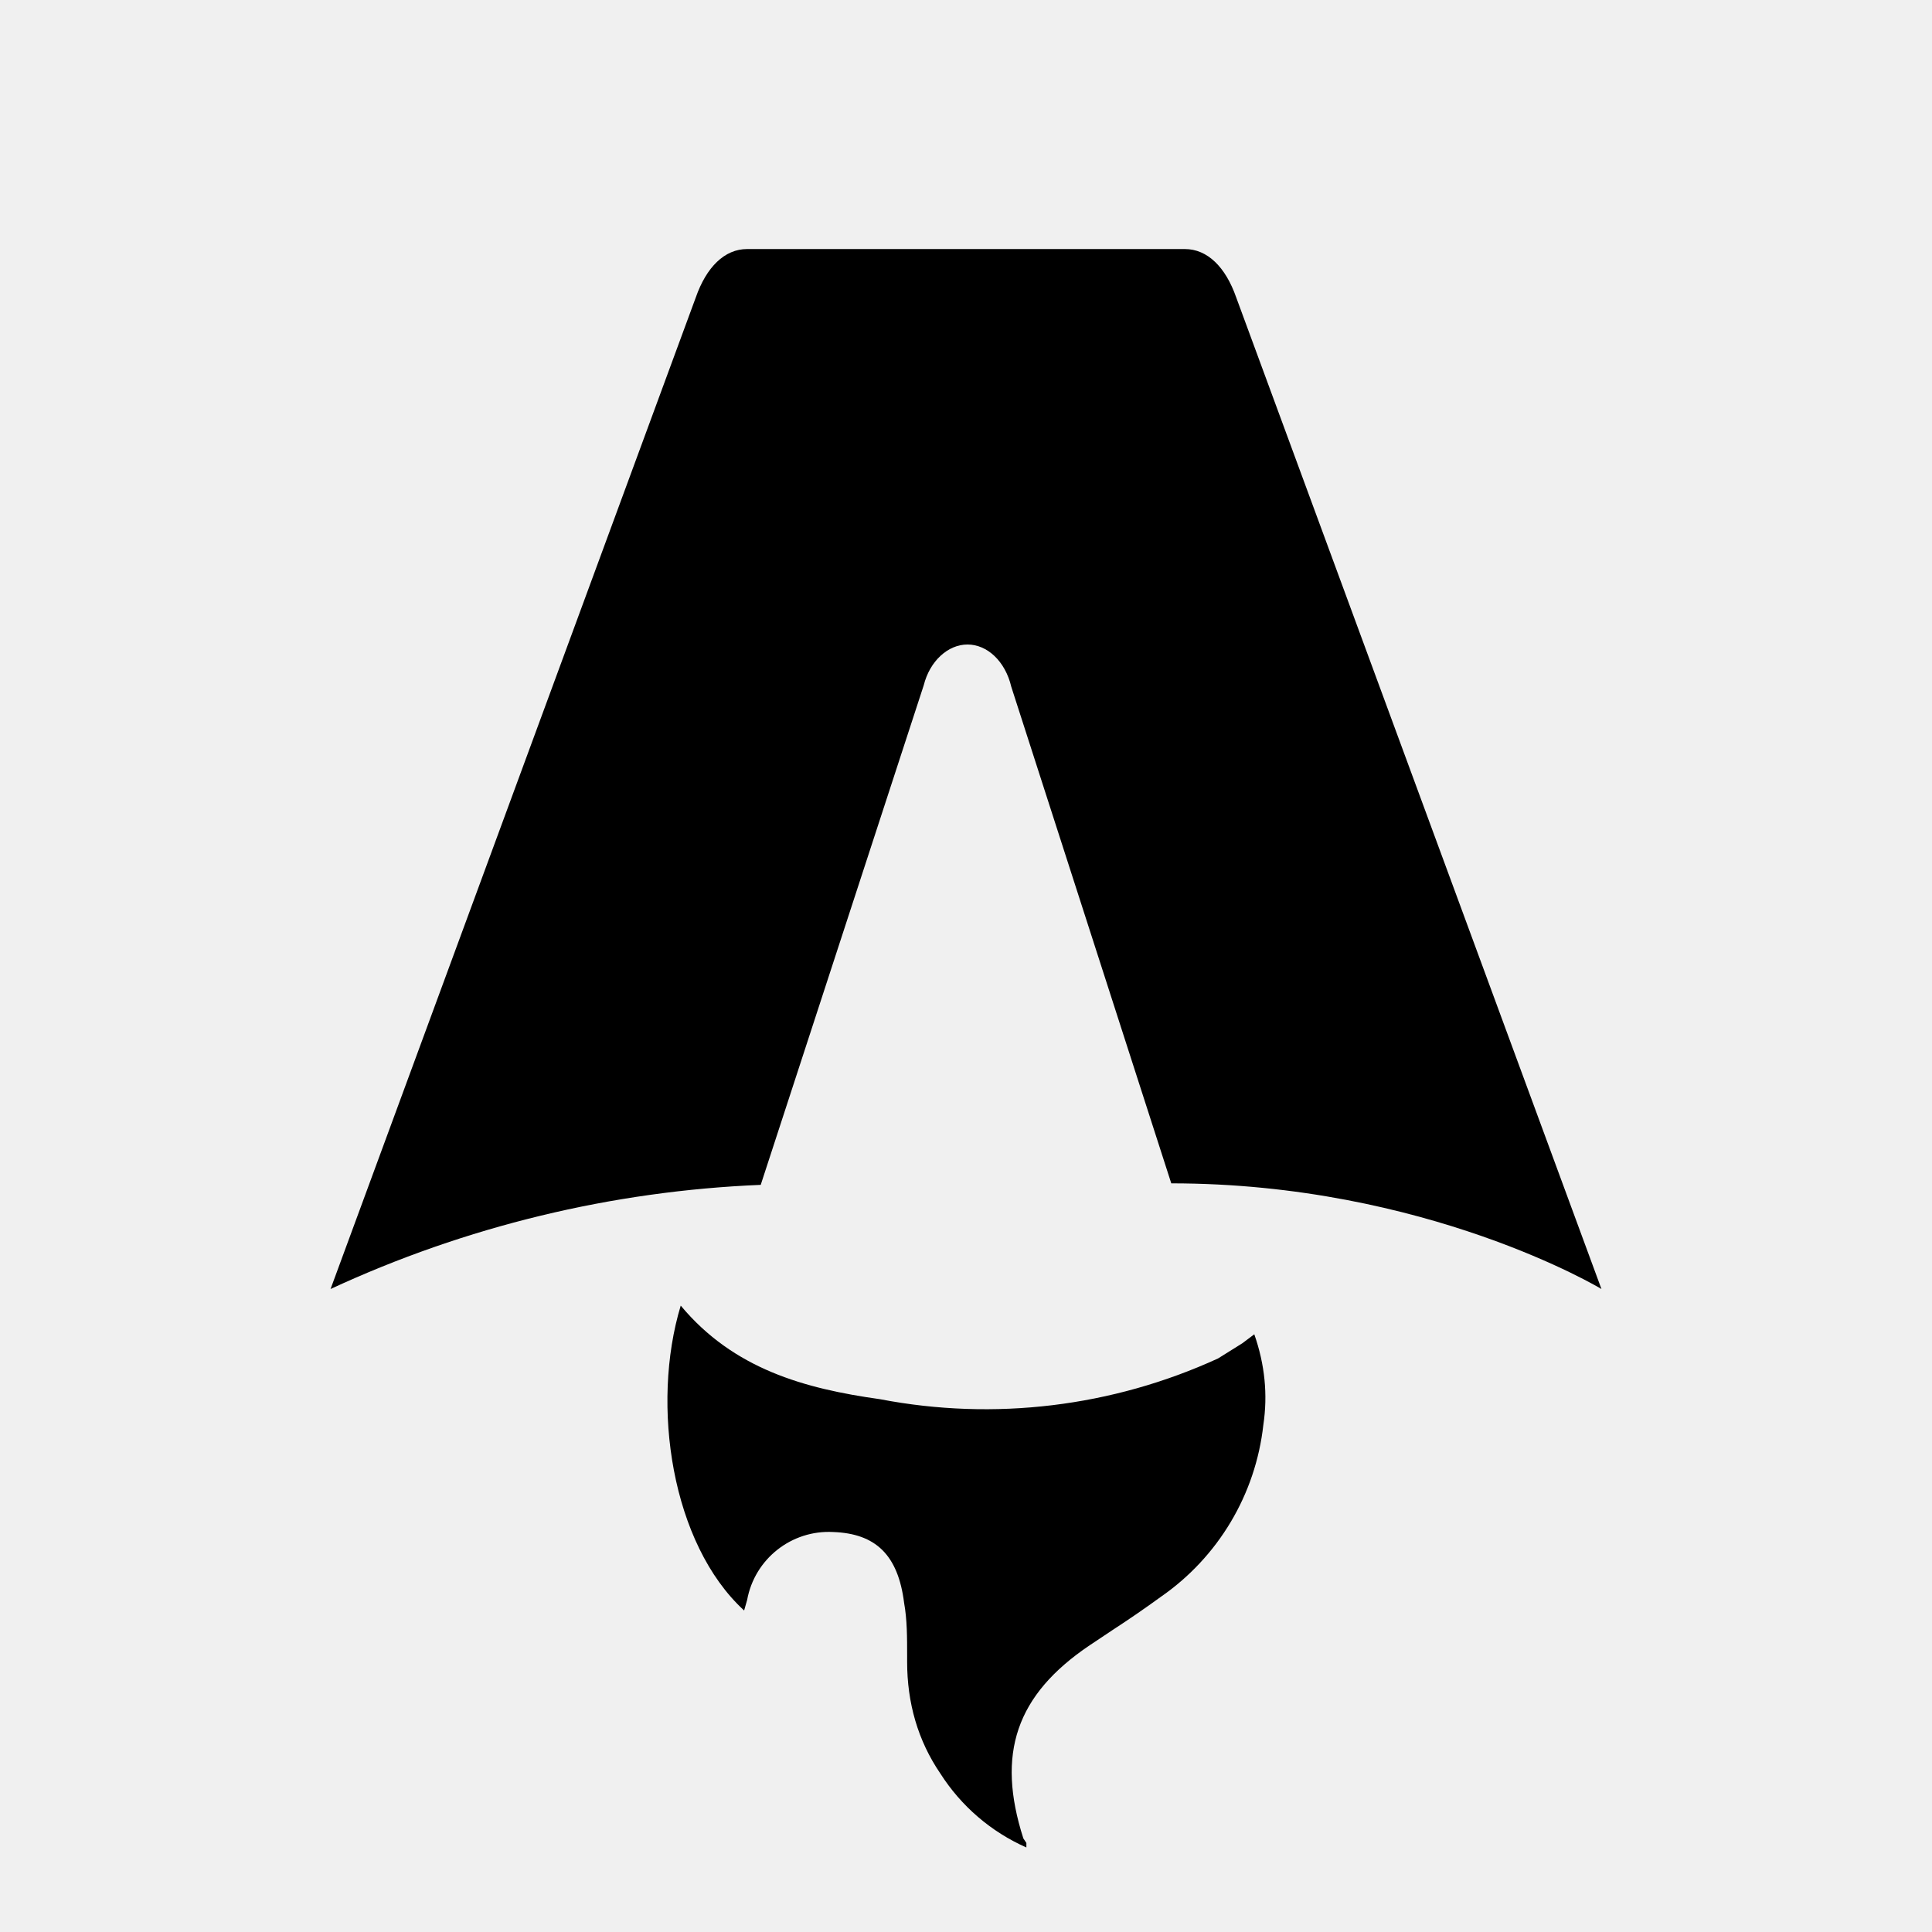
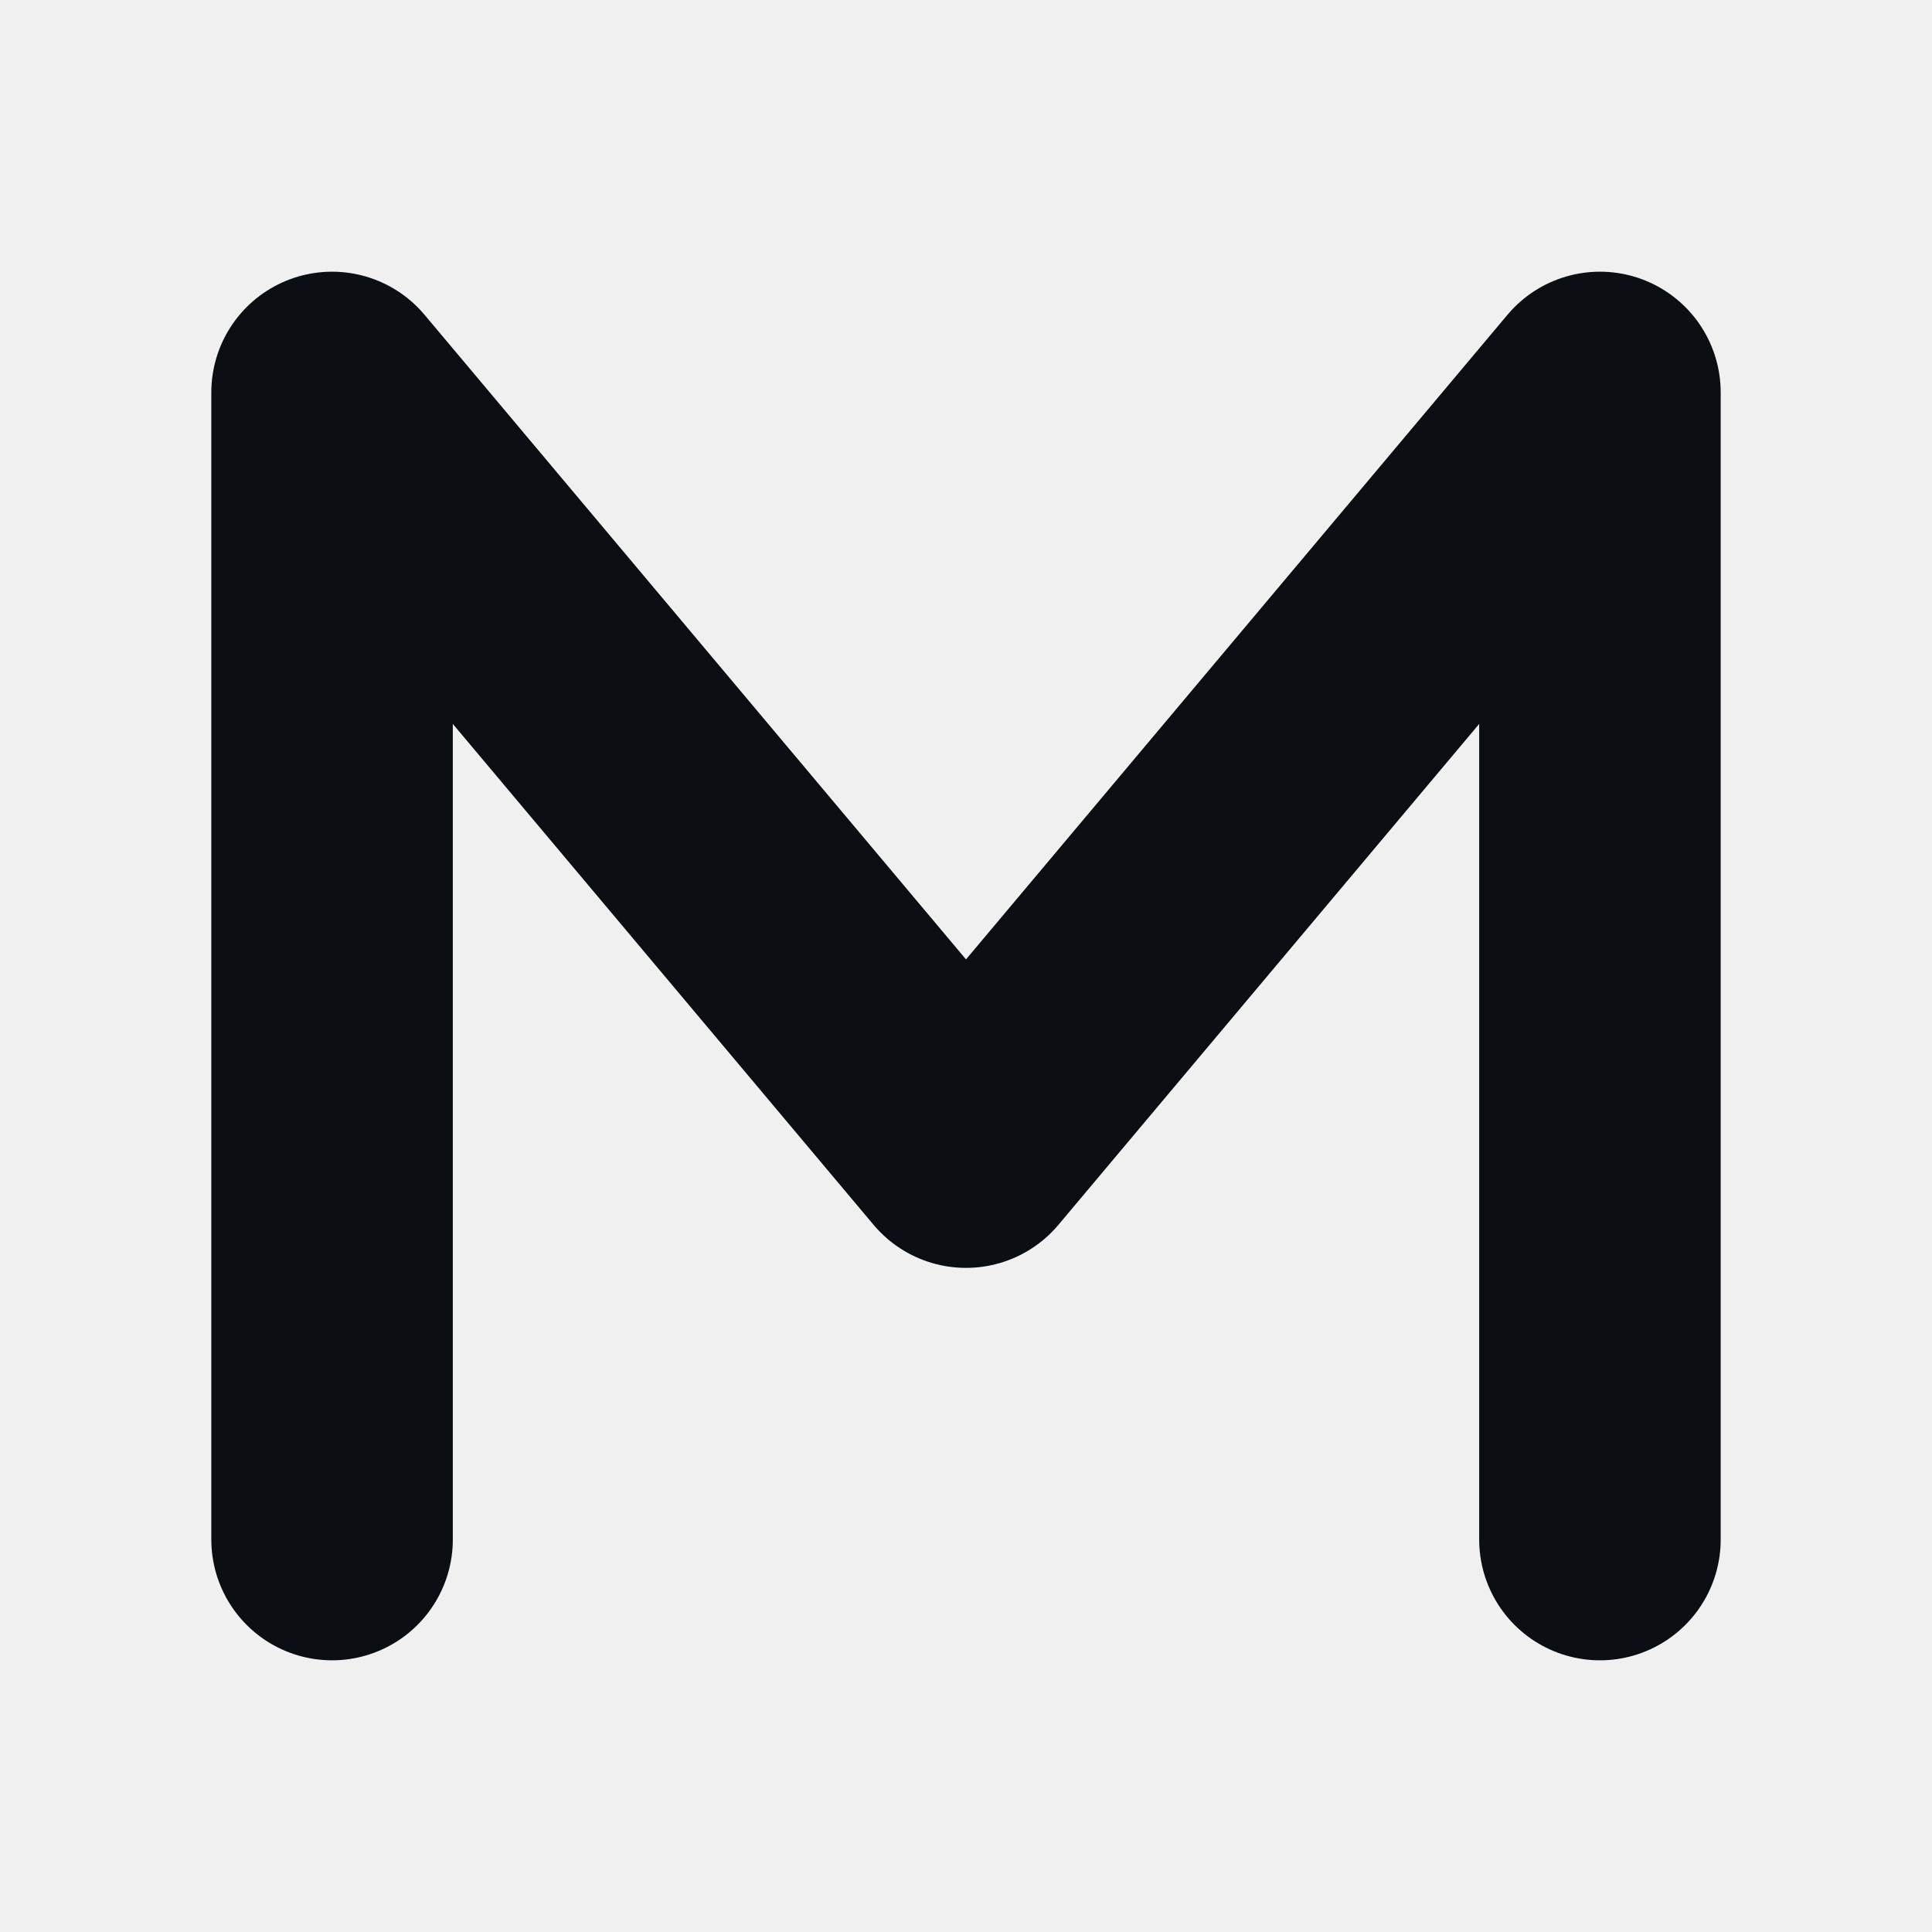
<svg xmlns="http://www.w3.org/2000/svg" fill="none" viewBox="0 0 128 128">
-   <path d="M50.4 78.5a75.1 75.1 0 0 0-28.5 6.9l24.2-65.7c.7-2 1.9-3.2 3.4-3.2h29c1.5 0 2.7 1.2 3.4 3.2l24.2 65.7s-11.6-7-28.5-7L67 45.5c-.4-1.7-1.6-2.8-2.9-2.8-1.3 0-2.5 1.1-2.9 2.7L50.4 78.5Zm-1.1 28.2Zm-4.2-20.2c-2 6.6-.6 15.8 4.2 20.2a17.5 17.5 0 0 1 .2-.7 5.5 5.5 0 0 1 5.7-4.5c2.8.1 4.3 1.5 4.7 4.7.2 1.1.2 2.3.2 3.5v.4c0 2.7.7 5.2 2.2 7.4a13 13 0 0 0 5.7 4.9v-.3l-.2-.3c-1.8-5.6-.5-9.5 4.4-12.8l1.5-1a73 73 0 0 0 3.2-2.2 16 16 0 0 0 6.8-11.4c.3-2 .1-4-.6-6l-.8.6-1.6 1a37 37 0 0 1-22.4 2.7c-5-.7-9.7-2-13.2-6.2Z" />
+   <path d="M22 102 L22 26 L64 76 L106 26 L106 102" stroke-width="16" stroke-linecap="round" stroke-linejoin="round" />
  <style>
-         path { fill: #000; }
+         path { stroke: #0b0f14; }
        @media (prefers-color-scheme: dark) {
-             path { fill: #FFF; }
+             path { stroke: #d7dee8; }
        }
    </style>
</svg>
